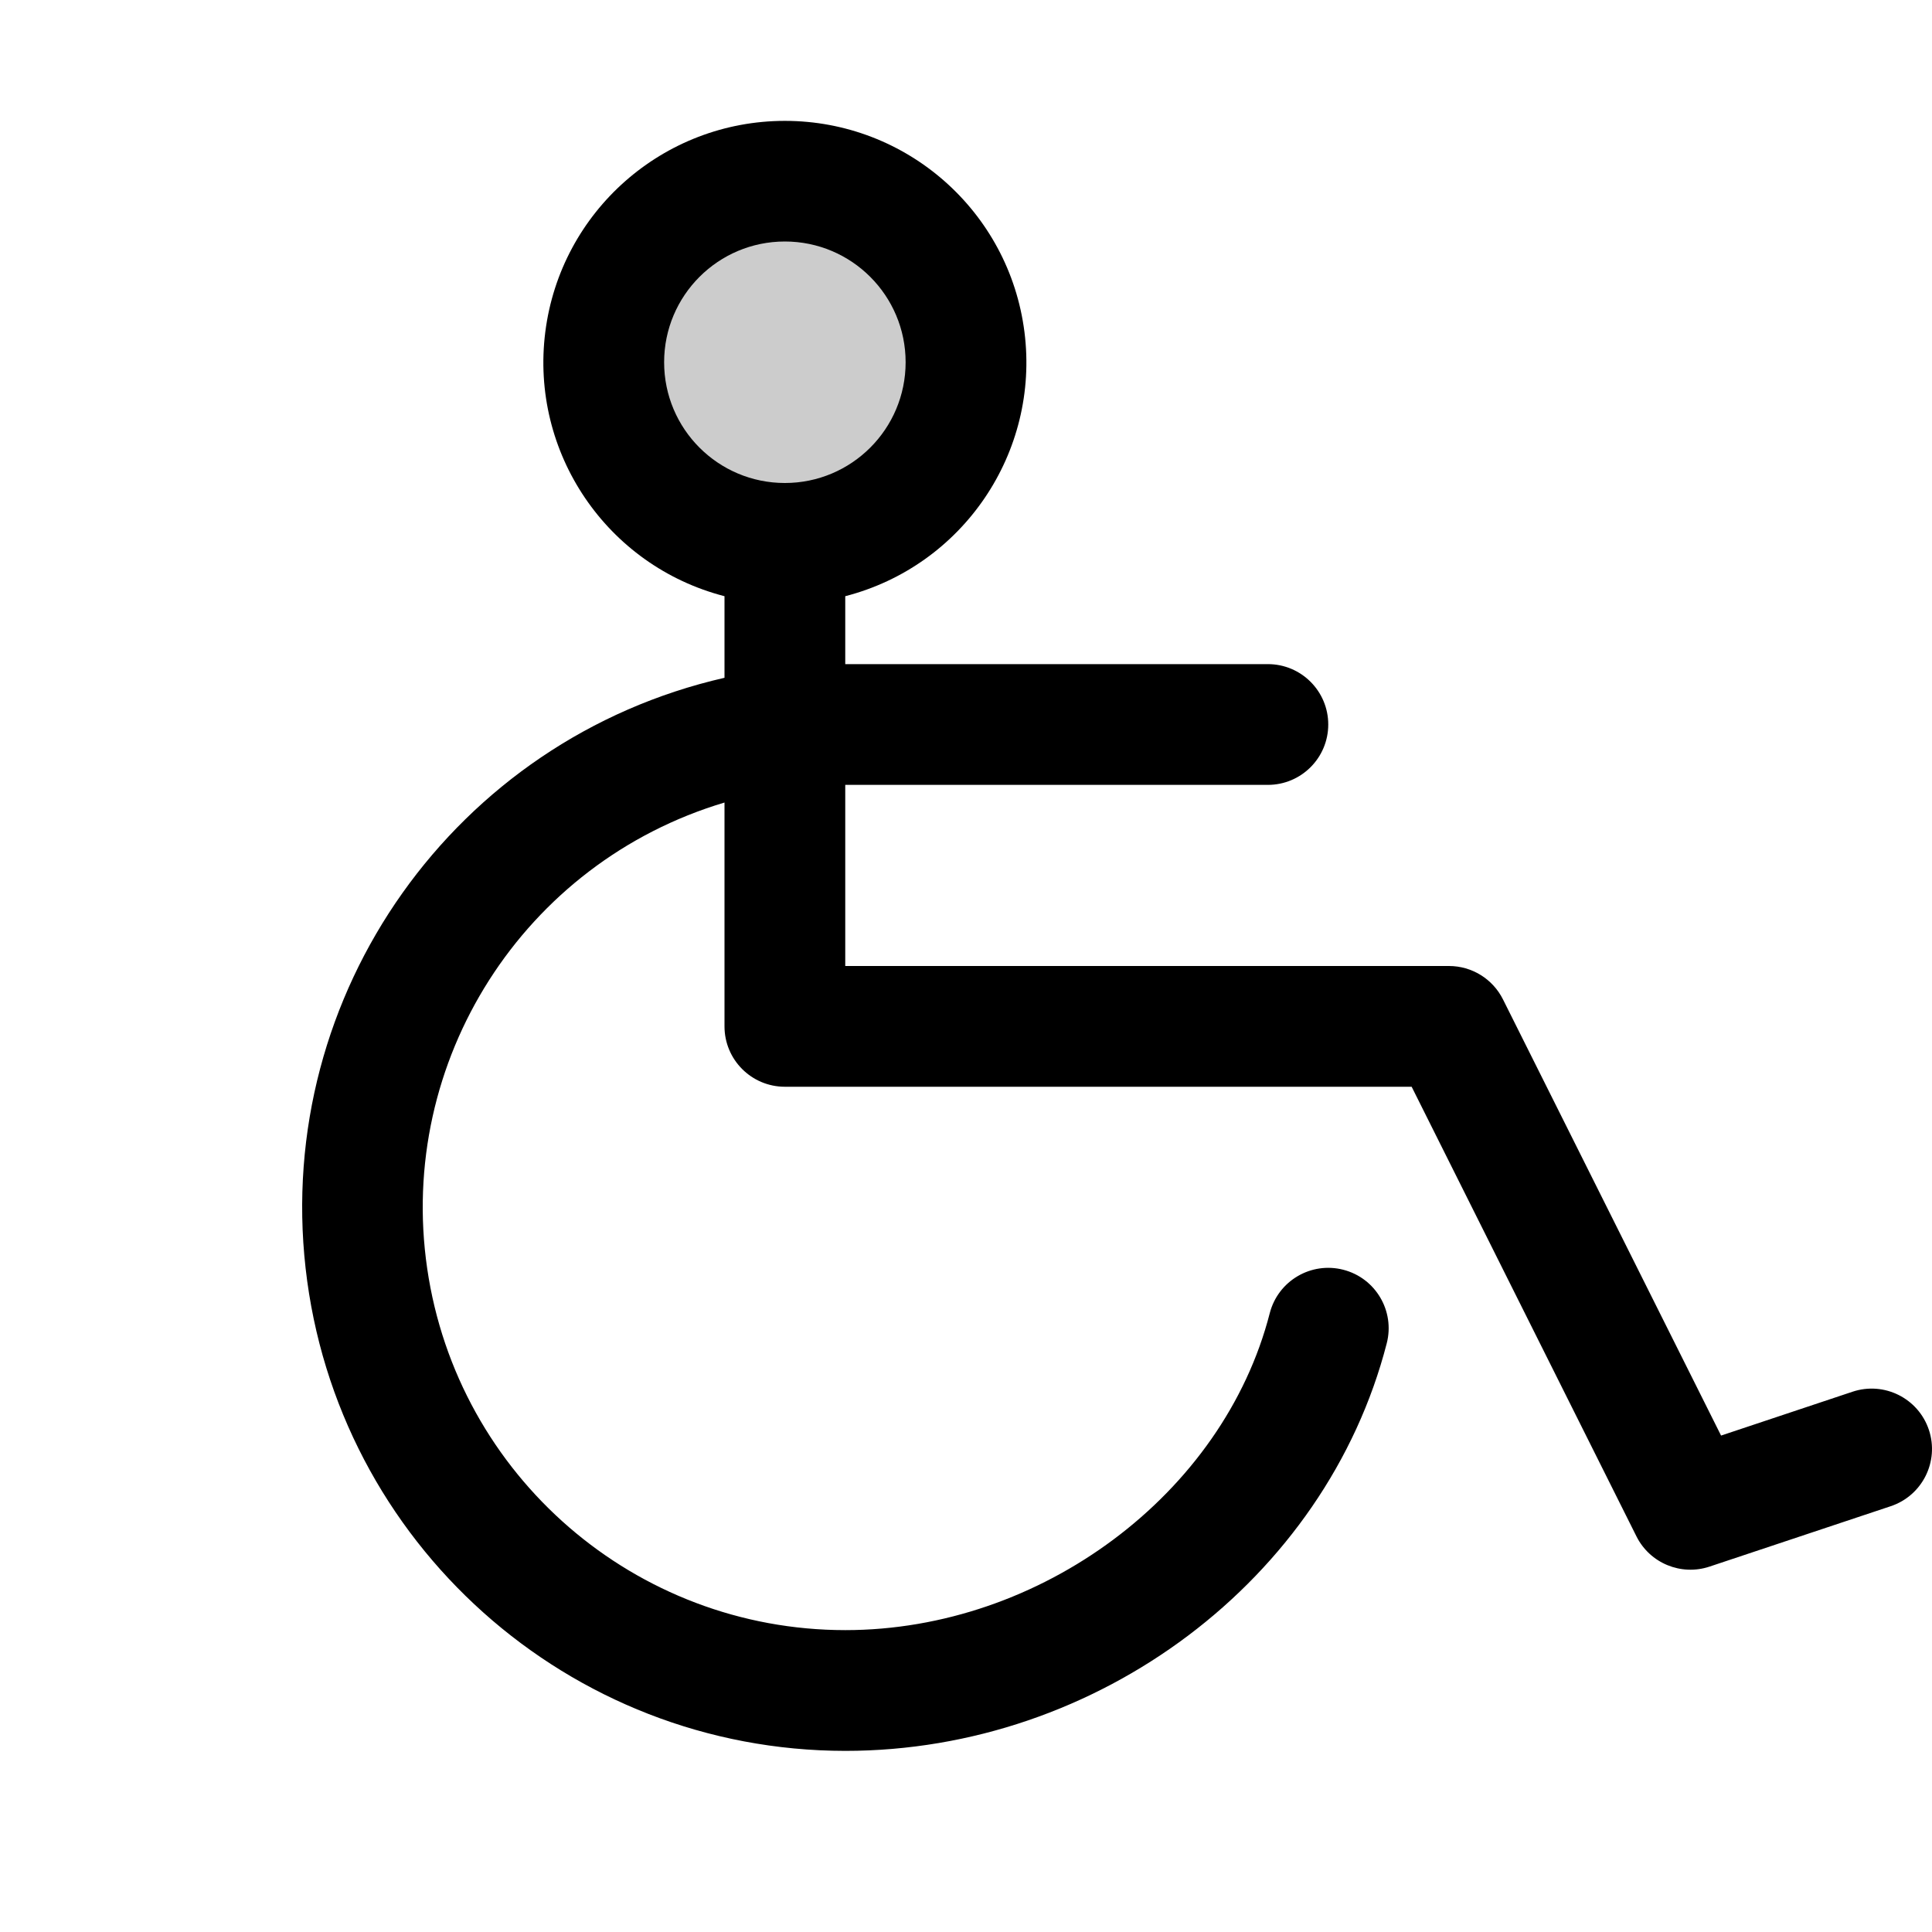
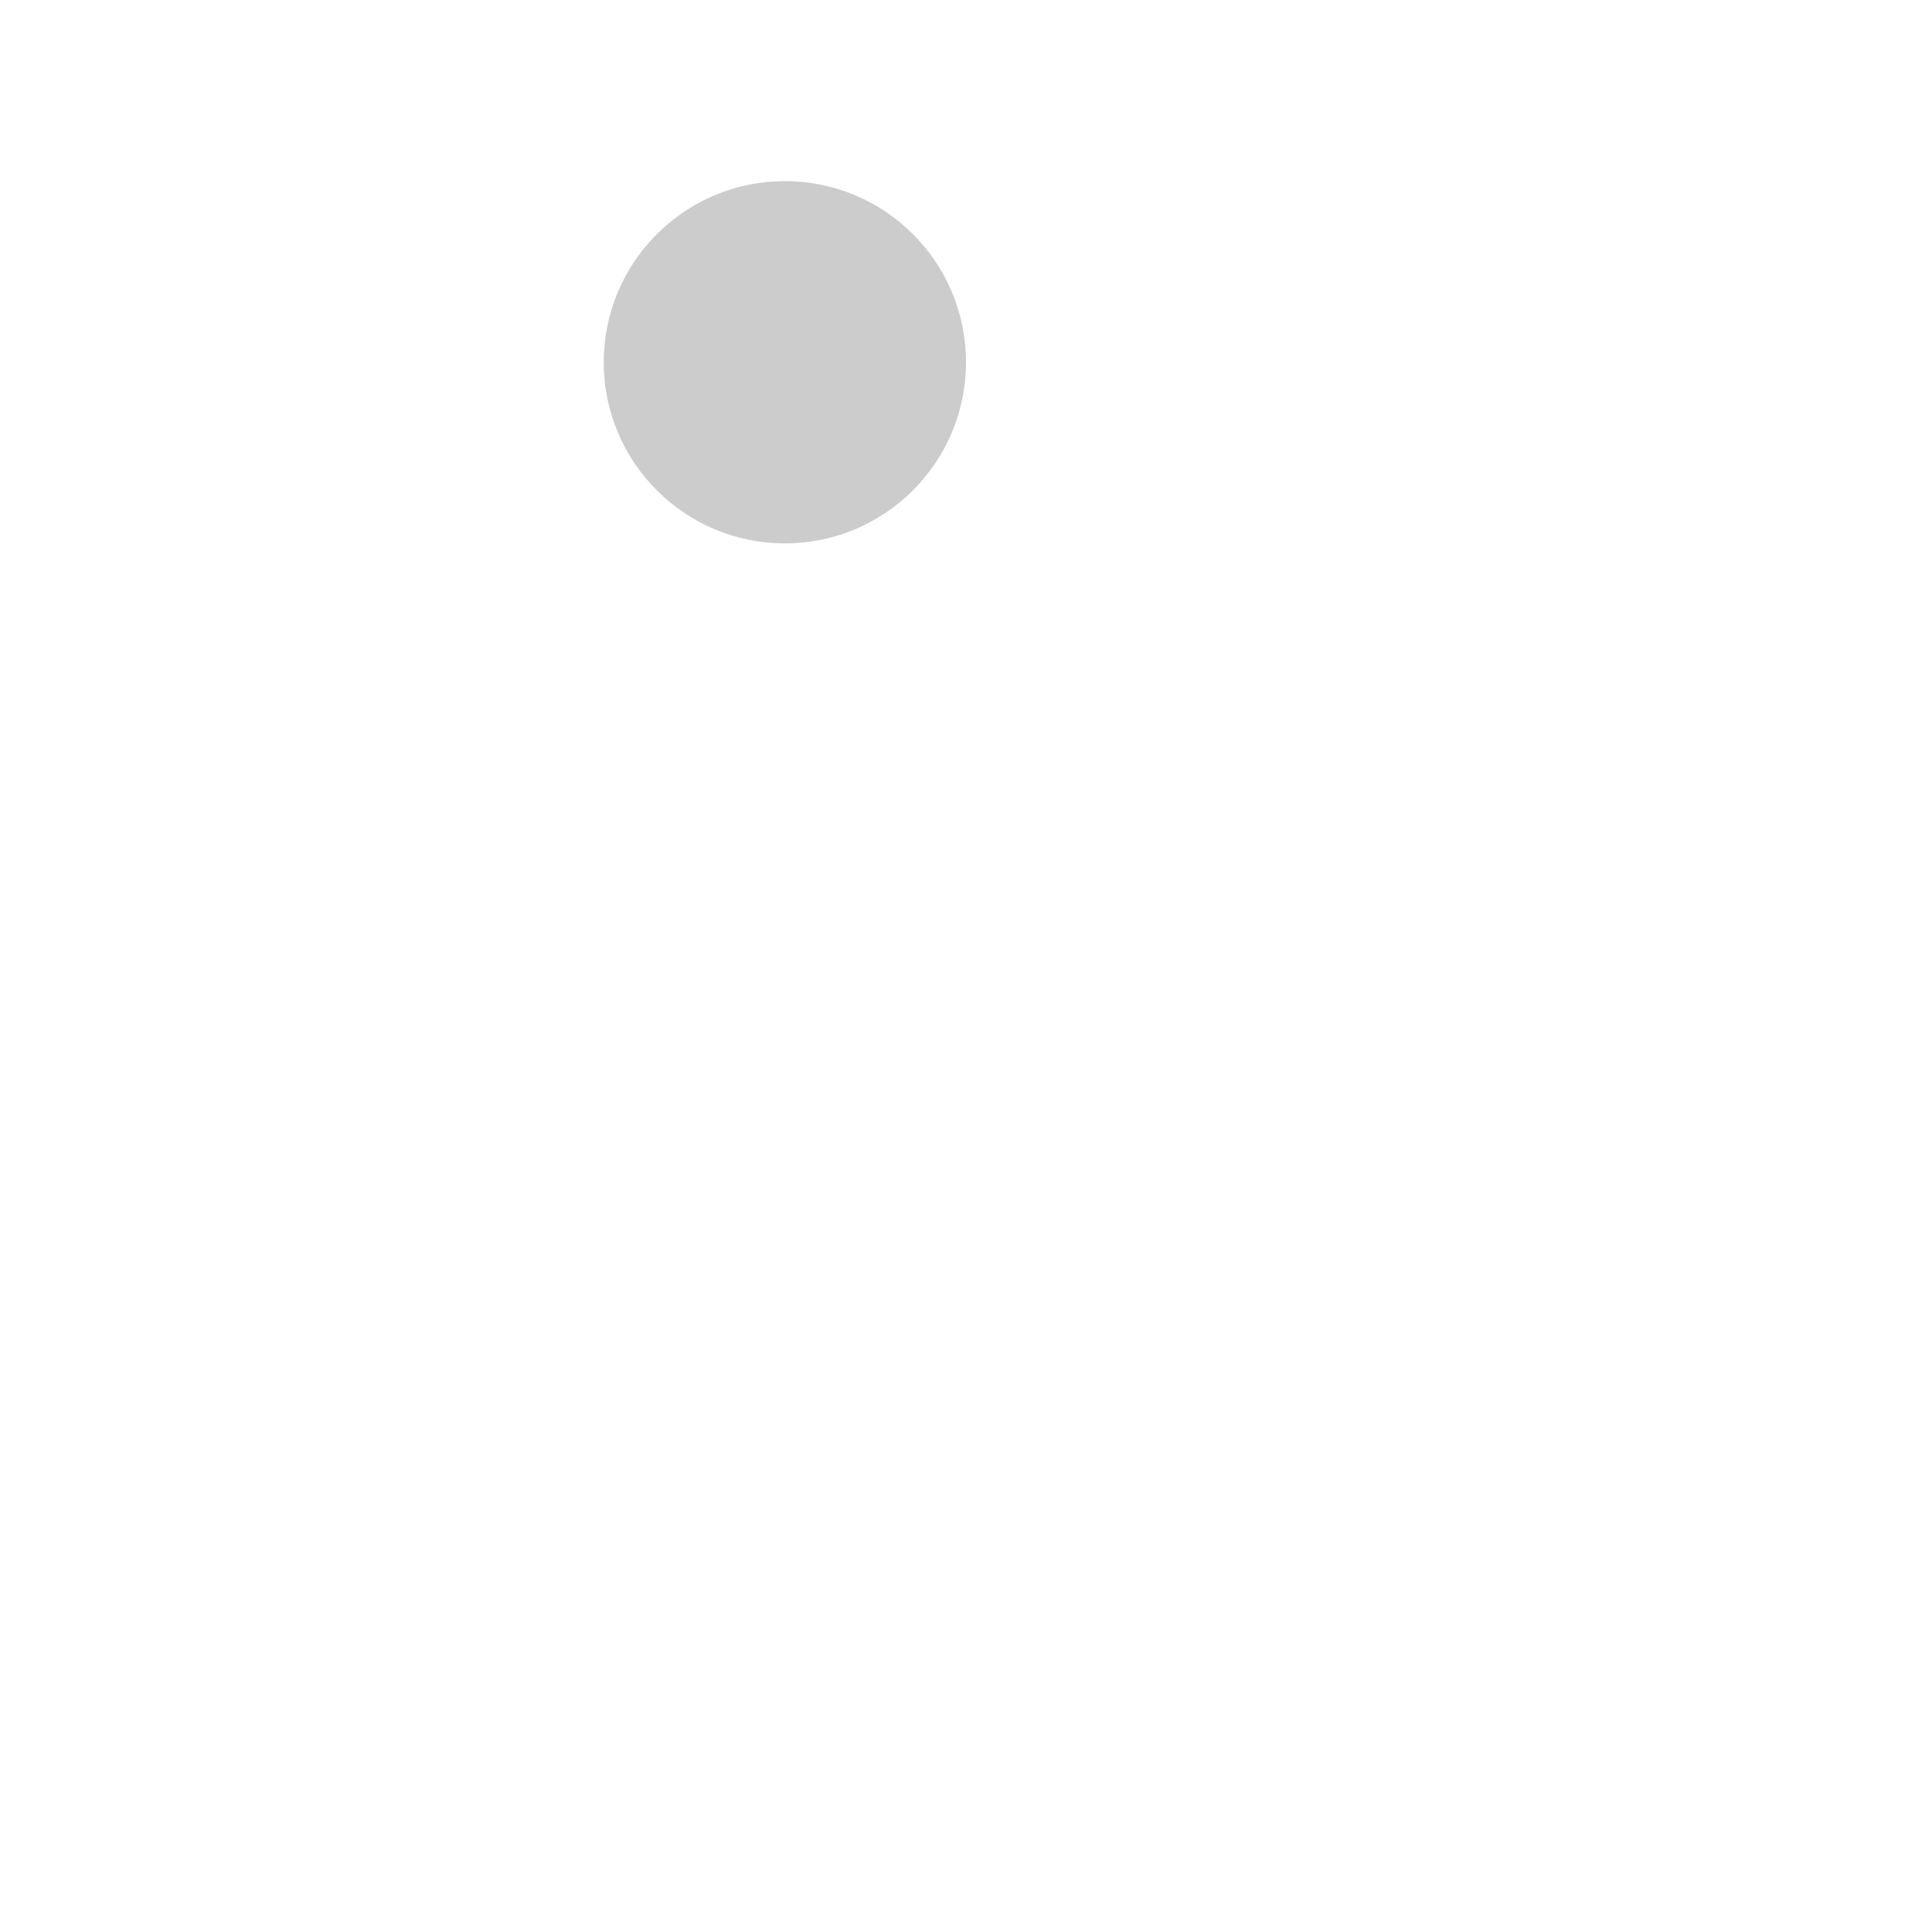
- <svg xmlns="http://www.w3.org/2000/svg" width="32" height="32" fill="#000000" viewBox="0 0 256 256">
-   <path d="M128,48a24,24,0,1,1-24-24A24,24,0,0,1,128,48Z" opacity="0.2" />
-   <path d="M255.59,189.47a8,8,0,0,0-10.12-5.06l-17.42,5.81-28.9-57.8A8,8,0,0,0,192,128H112V104h56a8,8,0,0,0,0-16H112V79a32,32,0,1,0-16,0V89.81A72,72,0,0,0,112,232c33.52,0,63.69-22.71,71.75-54a8,8,0,1,0-15.5-4C162.09,198,137.91,216,112,216A56,56,0,0,1,96,106.34V136a8,8,0,0,0,8,8h83.05l29.79,59.58a8,8,0,0,0,9.69,4l24-8A8,8,0,0,0,255.59,189.47ZM88,48a16,16,0,1,1,16,16A16,16,0,0,1,88,48Z" />
+ <svg xmlns="http://www.w3.org/2000/svg" viewBox="0 0 256 256" style="">
+   <path width="256" height="256" fill="none" d="M0 0 L256 0 L256 256 L0 256 Z" class="mMDyCYzH_0" />
+   <path opacity="0.2" d="M80,48A24,24 0,1,1 128,48A24,24 0,1,1 80,48" class="mMDyCYzH_1" />
+   <path fill="none" stroke="currentColor" stroke-linecap="round" stroke-linejoin="round" stroke-width="16" d="M104,72L104,136L192,136L224,200L248,192" class="mMDyCYzH_2" />
+   <path fill="none" stroke="currentColor" stroke-linecap="round" stroke-linejoin="round" stroke-width="16" d="M80,48A24,24 0,1,1 128,48A24,24 0,1,1 80,48" class="mMDyCYzH_3" />
+   <path d="M168,96H112a64,64,0,0,0,0,128c29.82,0,56.9-20.4,64-48" fill="none" stroke="currentColor" stroke-linecap="round" stroke-linejoin="round" stroke-width="16" class="mMDyCYzH_4" />
+   <style data-made-with="vivus-instant">.mMDyCYzH_0{stroke-dasharray:1024 1026;stroke-dashoffset:1025;animation:mMDyCYzH_draw_0 7200ms linear 0ms infinite,mMDyCYzH_fade 7200ms linear 0ms infinite;}.mMDyCYzH_1{stroke-dasharray:151 153;stroke-dashoffset:152;animation:mMDyCYzH_draw_1 7200ms linear 0ms infinite,mMDyCYzH_fade 7200ms linear 0ms infinite;}.mMDyCYzH_2{stroke-dasharray:249 251;stroke-dashoffset:250;animation:mMDyCYzH_draw_2 7200ms linear 0ms infinite,mMDyCYzH_fade 7200ms linear 0ms infinite;}.mMDyCYzH_3{stroke-dasharray:151 153;stroke-dashoffset:152;animation:mMDyCYzH_draw_3 7200ms linear 0ms infinite,mMDyCYzH_fade 7200ms linear 0ms infinite;}.mMDyCYzH_4{stroke-dasharray:343 345;stroke-dashoffset:344;animation:mMDyCYzH_draw_4 7200ms linear 0ms infinite,mMDyCYzH_fade 7200ms linear 0ms infinite;}@keyframes mMDyCYzH_draw{100%{stroke-dashoffset:0;}}@keyframes mMDyCYzH_fade{0%{stroke-opacity:1;}94.444%{stroke-opacity:1;}100%{stroke-opacity:0;}}@keyframes mMDyCYzH_draw_0{11.111%{stroke-dashoffset: 1025}38.889%{ stroke-dashoffset: 0;}100%{ stroke-dashoffset: 0;}}@keyframes mMDyCYzH_draw_1{14.583%{stroke-dashoffset: 152}42.361%{ stroke-dashoffset: 0;}100%{ stroke-dashoffset: 0;}}@keyframes mMDyCYzH_draw_2{18.056%{stroke-dashoffset: 250}45.833%{ stroke-dashoffset: 0;}100%{ stroke-dashoffset: 0;}}@keyframes mMDyCYzH_draw_3{21.528%{stroke-dashoffset: 152}49.306%{ stroke-dashoffset: 0;}100%{ stroke-dashoffset: 0;}}@keyframes mMDyCYzH_draw_4{25%{stroke-dashoffset: 344}52.778%{ stroke-dashoffset: 0;}100%{ stroke-dashoffset: 0;}}</style>
</svg>
